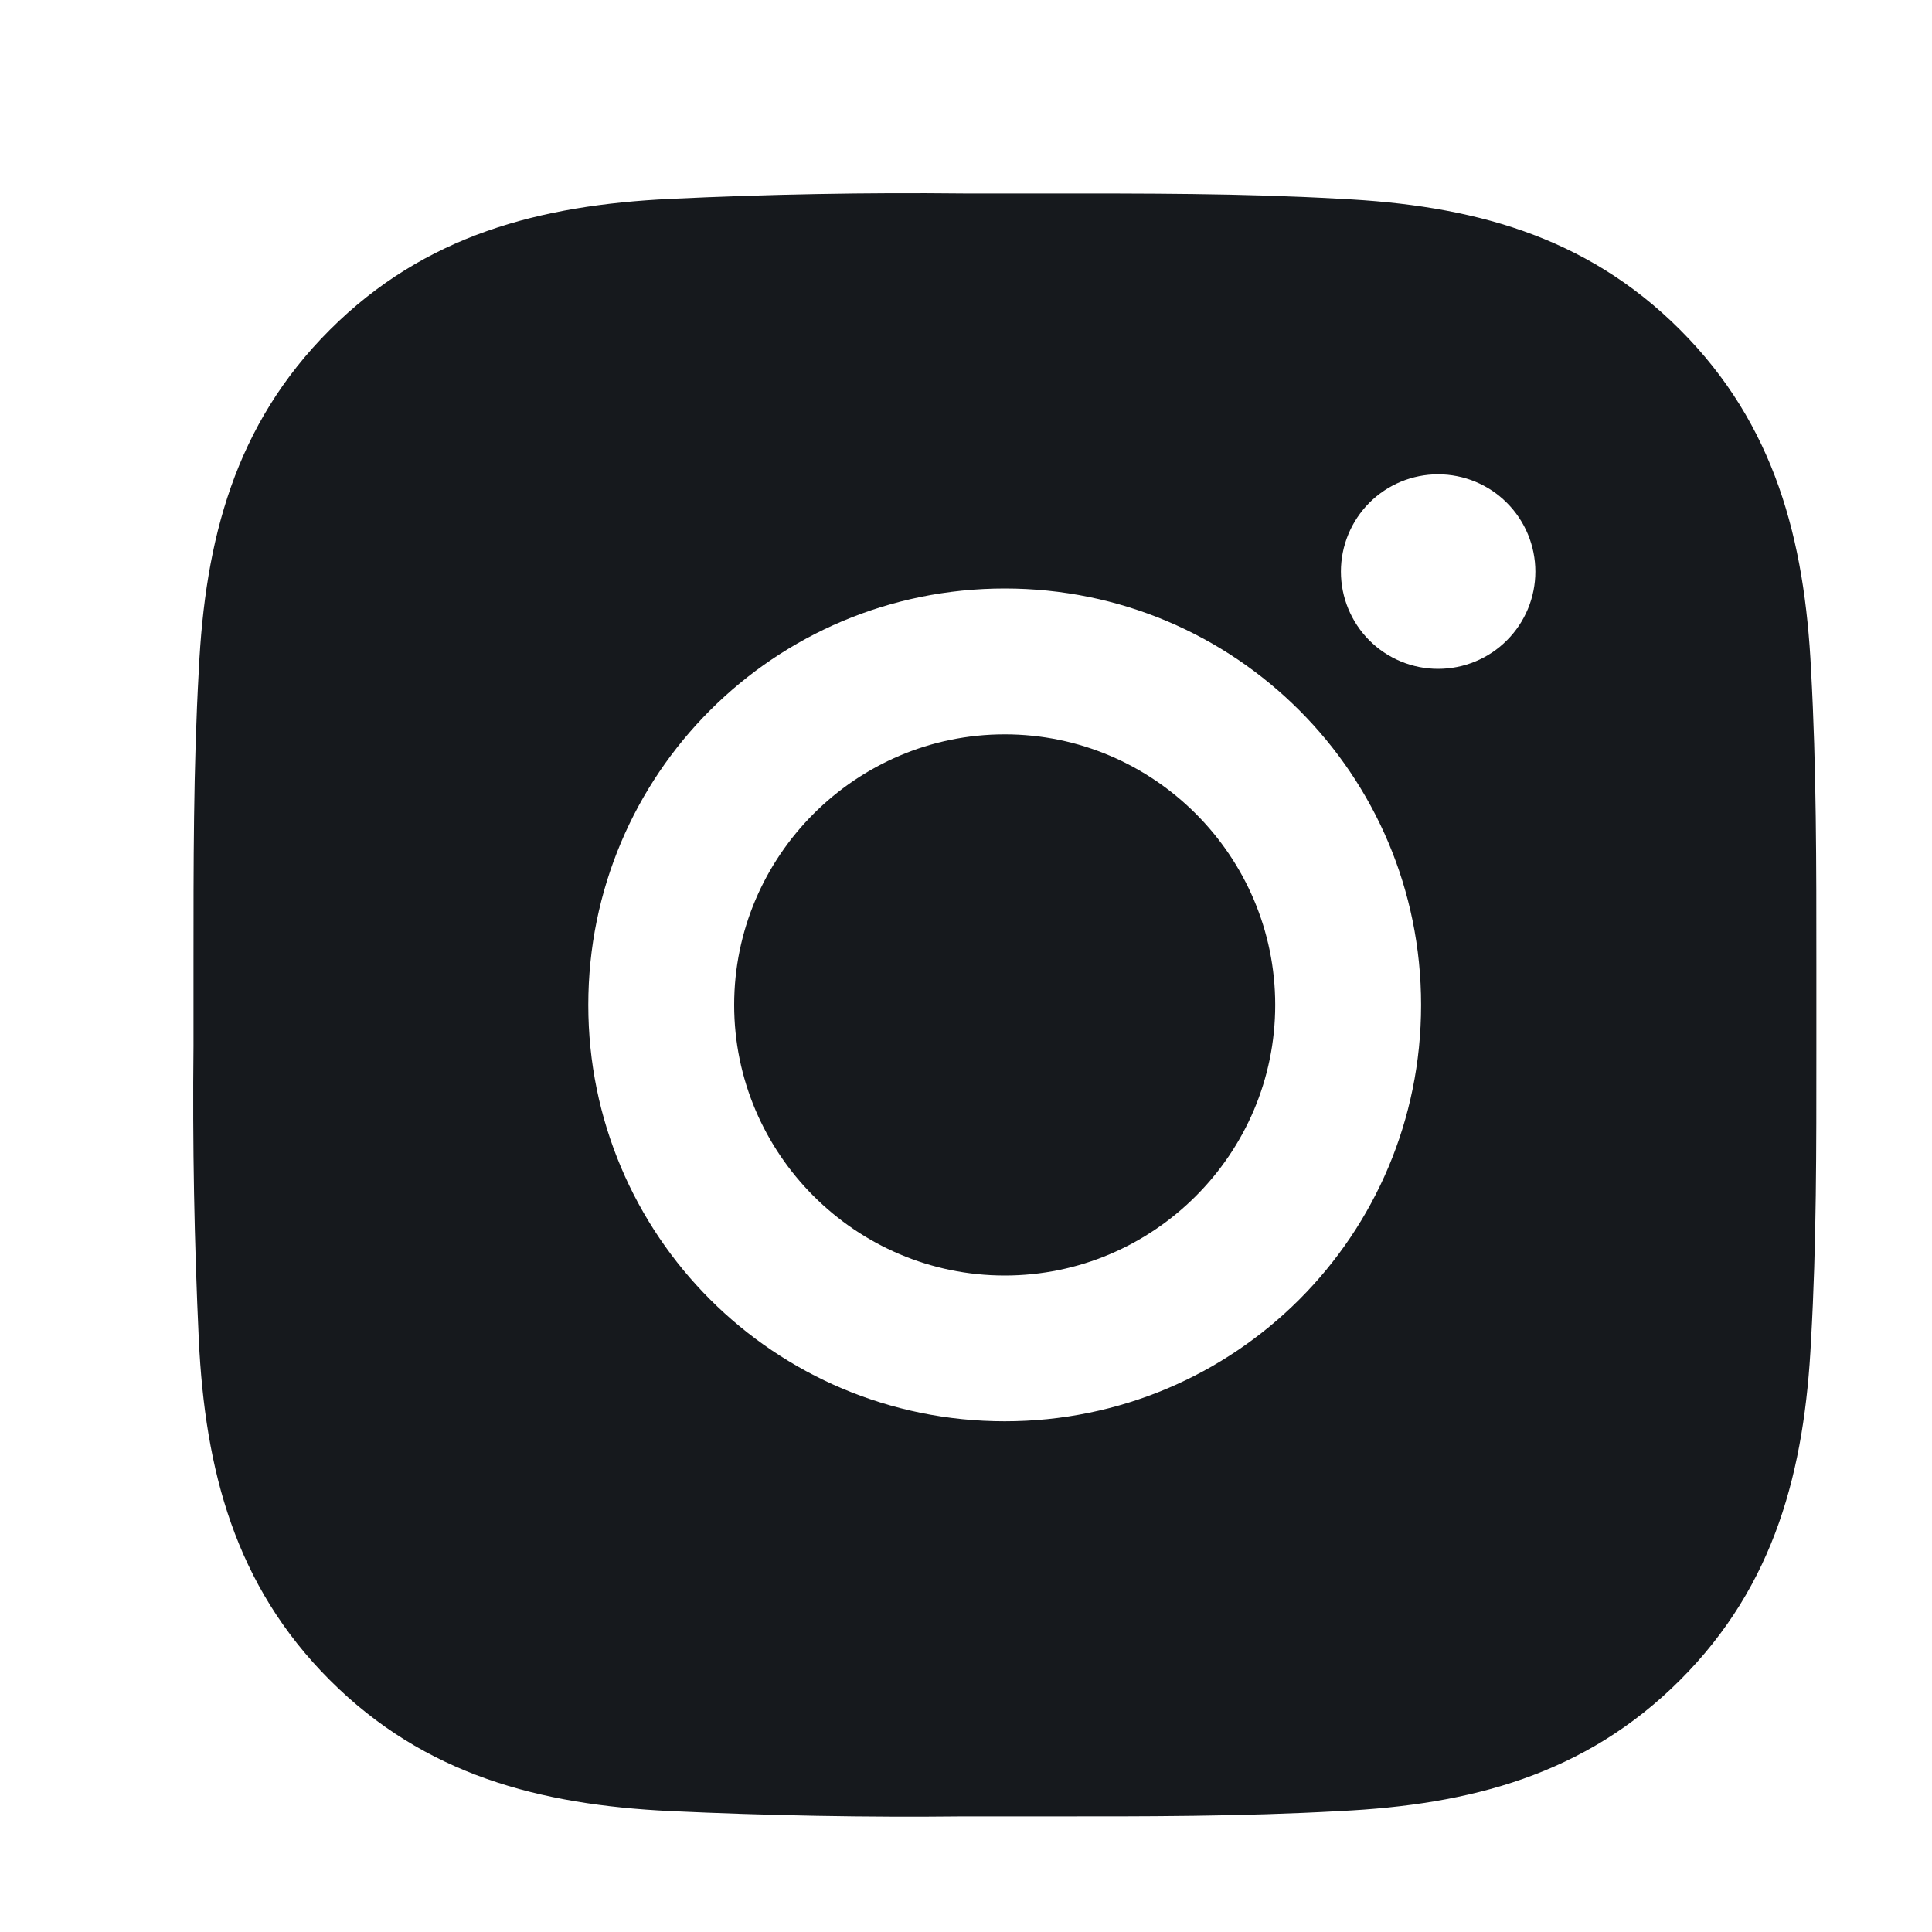
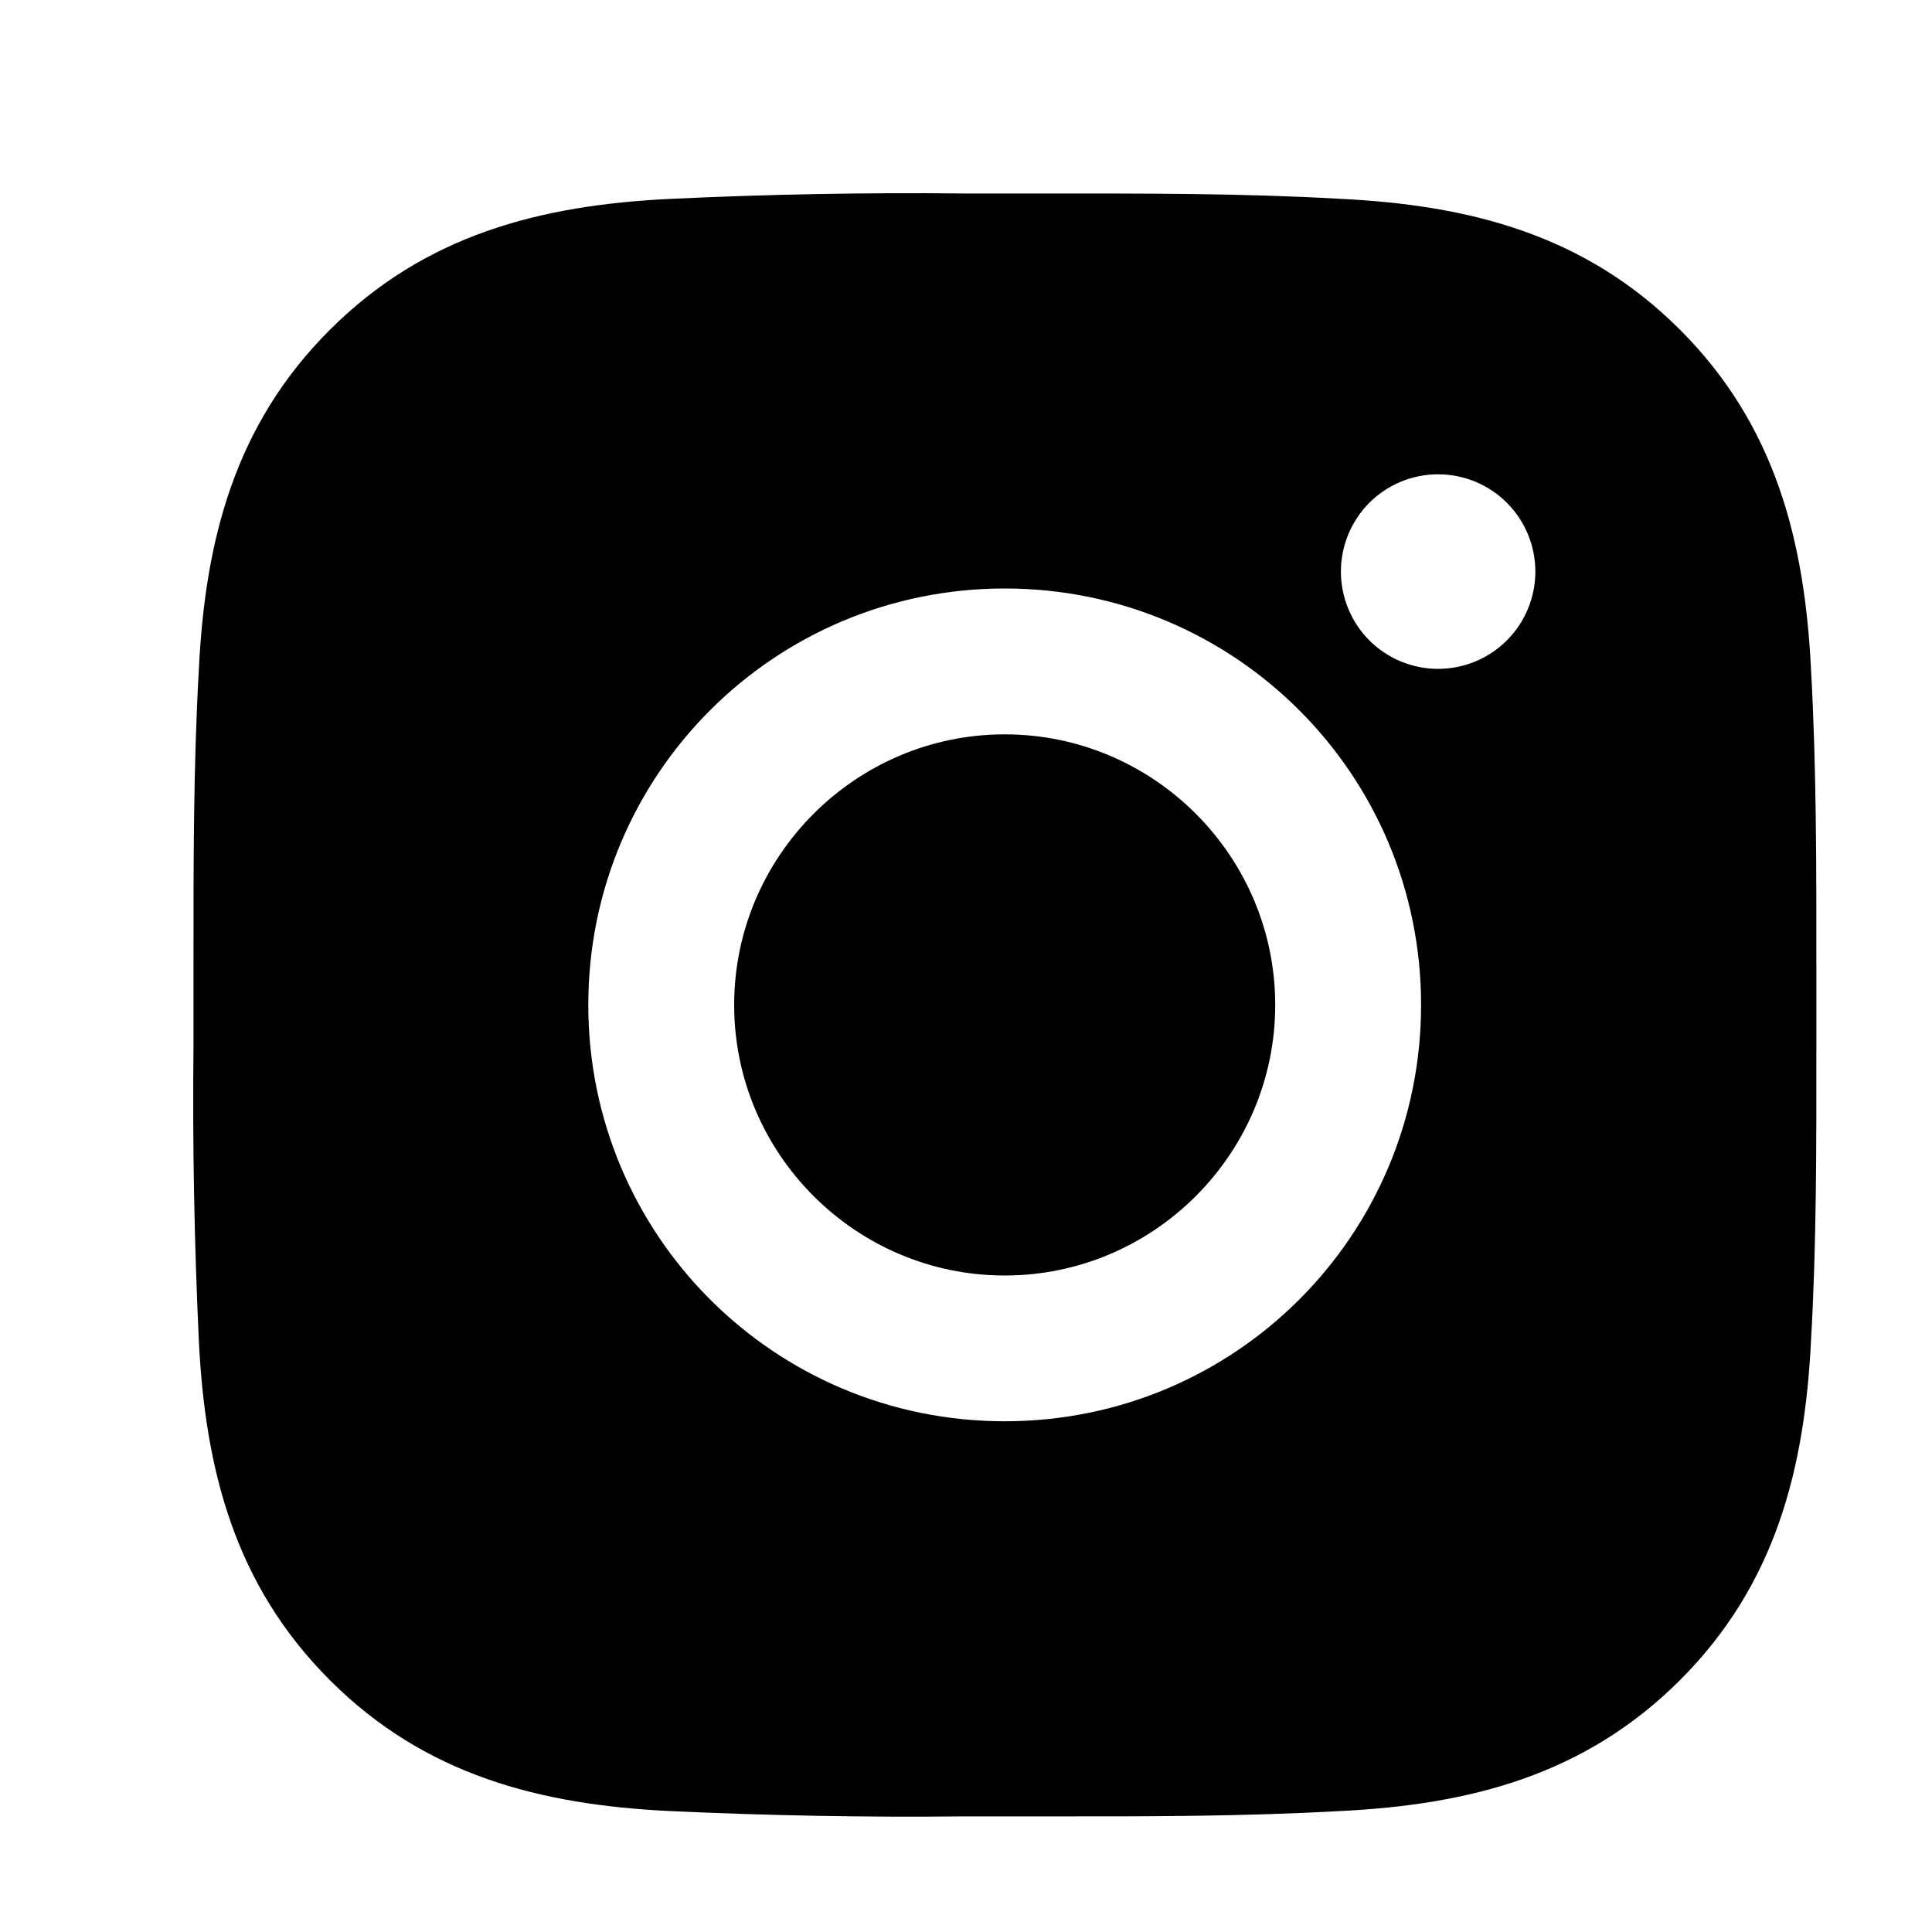
<svg xmlns="http://www.w3.org/2000/svg" width="20" height="20" viewBox="0 0 20 20" fill="none">
-   <path fill-rule="evenodd" clip-rule="evenodd" d="M18.803 9.978V10.877C18.803 11.876 18.805 12.87 18.748 13.871C18.682 15.215 18.378 16.406 17.392 17.392C16.408 18.376 15.215 18.683 13.87 18.748C12.853 18.805 11.843 18.804 10.828 18.803H9.979C8.964 18.814 7.949 18.795 6.935 18.748C5.591 18.683 4.399 18.378 3.414 17.392C2.43 16.408 2.123 15.215 2.058 13.87C2.011 12.856 1.992 11.842 2.003 10.828V9.98C2.003 8.965 2.001 7.955 2.058 6.937C2.123 5.592 2.428 4.4 3.414 3.415C4.398 2.431 5.591 2.124 6.935 2.059C7.949 2.011 8.963 1.992 9.978 2.003H10.827C11.842 2.003 12.852 2 13.87 2.058C15.215 2.123 16.407 2.428 17.392 3.414C18.376 4.398 18.682 5.591 18.748 6.936C18.804 7.952 18.803 8.962 18.803 9.978ZM7.6 10.403C7.6 8.861 8.859 7.602 10.401 7.602C11.943 7.602 13.201 8.861 13.201 10.403C13.201 11.945 11.943 13.204 10.401 13.204C8.859 13.204 7.6 11.945 7.6 10.403ZM10.401 14.713C8.016 14.713 6.09 12.788 6.09 10.403C6.09 8.017 8.015 6.092 10.401 6.092C12.786 6.092 14.711 8.017 14.711 10.403C14.711 12.788 12.786 14.713 10.401 14.713ZM13.881 5.917C13.881 6.184 13.987 6.44 14.175 6.629C14.364 6.818 14.62 6.924 14.887 6.924C15.154 6.924 15.411 6.818 15.599 6.629C15.788 6.44 15.894 6.184 15.894 5.917C15.894 5.65 15.788 5.394 15.599 5.205C15.411 5.016 15.154 4.91 14.887 4.91C14.62 4.91 14.364 5.016 14.175 5.205C13.987 5.394 13.881 5.65 13.881 5.917Z" fill="#16191D" />
+   <path fill-rule="evenodd" clip-rule="evenodd" d="M18.803 9.978V10.877C18.803 11.876 18.805 12.87 18.748 13.871C18.682 15.215 18.378 16.406 17.392 17.392C16.408 18.376 15.215 18.683 13.87 18.748C12.853 18.805 11.843 18.804 10.828 18.803H9.979C8.964 18.814 7.949 18.795 6.935 18.748C5.591 18.683 4.399 18.378 3.414 17.392C2.43 16.408 2.123 15.215 2.058 13.87C2.011 12.856 1.992 11.842 2.003 10.828V9.98C2.003 8.965 2.001 7.955 2.058 6.937C2.123 5.592 2.428 4.4 3.414 3.415C4.398 2.431 5.591 2.124 6.935 2.059C7.949 2.011 8.963 1.992 9.978 2.003H10.827C11.842 2.003 12.852 2 13.87 2.058C15.215 2.123 16.407 2.428 17.392 3.414C18.376 4.398 18.682 5.591 18.748 6.936C18.804 7.952 18.803 8.962 18.803 9.978ZM7.6 10.403C7.6 8.861 8.859 7.602 10.401 7.602C11.943 7.602 13.201 8.861 13.201 10.403C13.201 11.945 11.943 13.204 10.401 13.204C8.859 13.204 7.6 11.945 7.6 10.403ZM10.401 14.713C8.016 14.713 6.09 12.788 6.09 10.403C6.09 8.017 8.015 6.092 10.401 6.092C12.786 6.092 14.711 8.017 14.711 10.403C14.711 12.788 12.786 14.713 10.401 14.713ZM13.881 5.917C13.881 6.184 13.987 6.44 14.175 6.629C14.364 6.818 14.62 6.924 14.887 6.924C15.154 6.924 15.411 6.818 15.599 6.629C15.788 6.44 15.894 6.184 15.894 5.917C15.894 5.65 15.788 5.394 15.599 5.205C15.411 5.016 15.154 4.91 14.887 4.91C14.62 4.91 14.364 5.016 14.175 5.205C13.987 5.394 13.881 5.65 13.881 5.917Z" fill="currentcolor" />
</svg>
